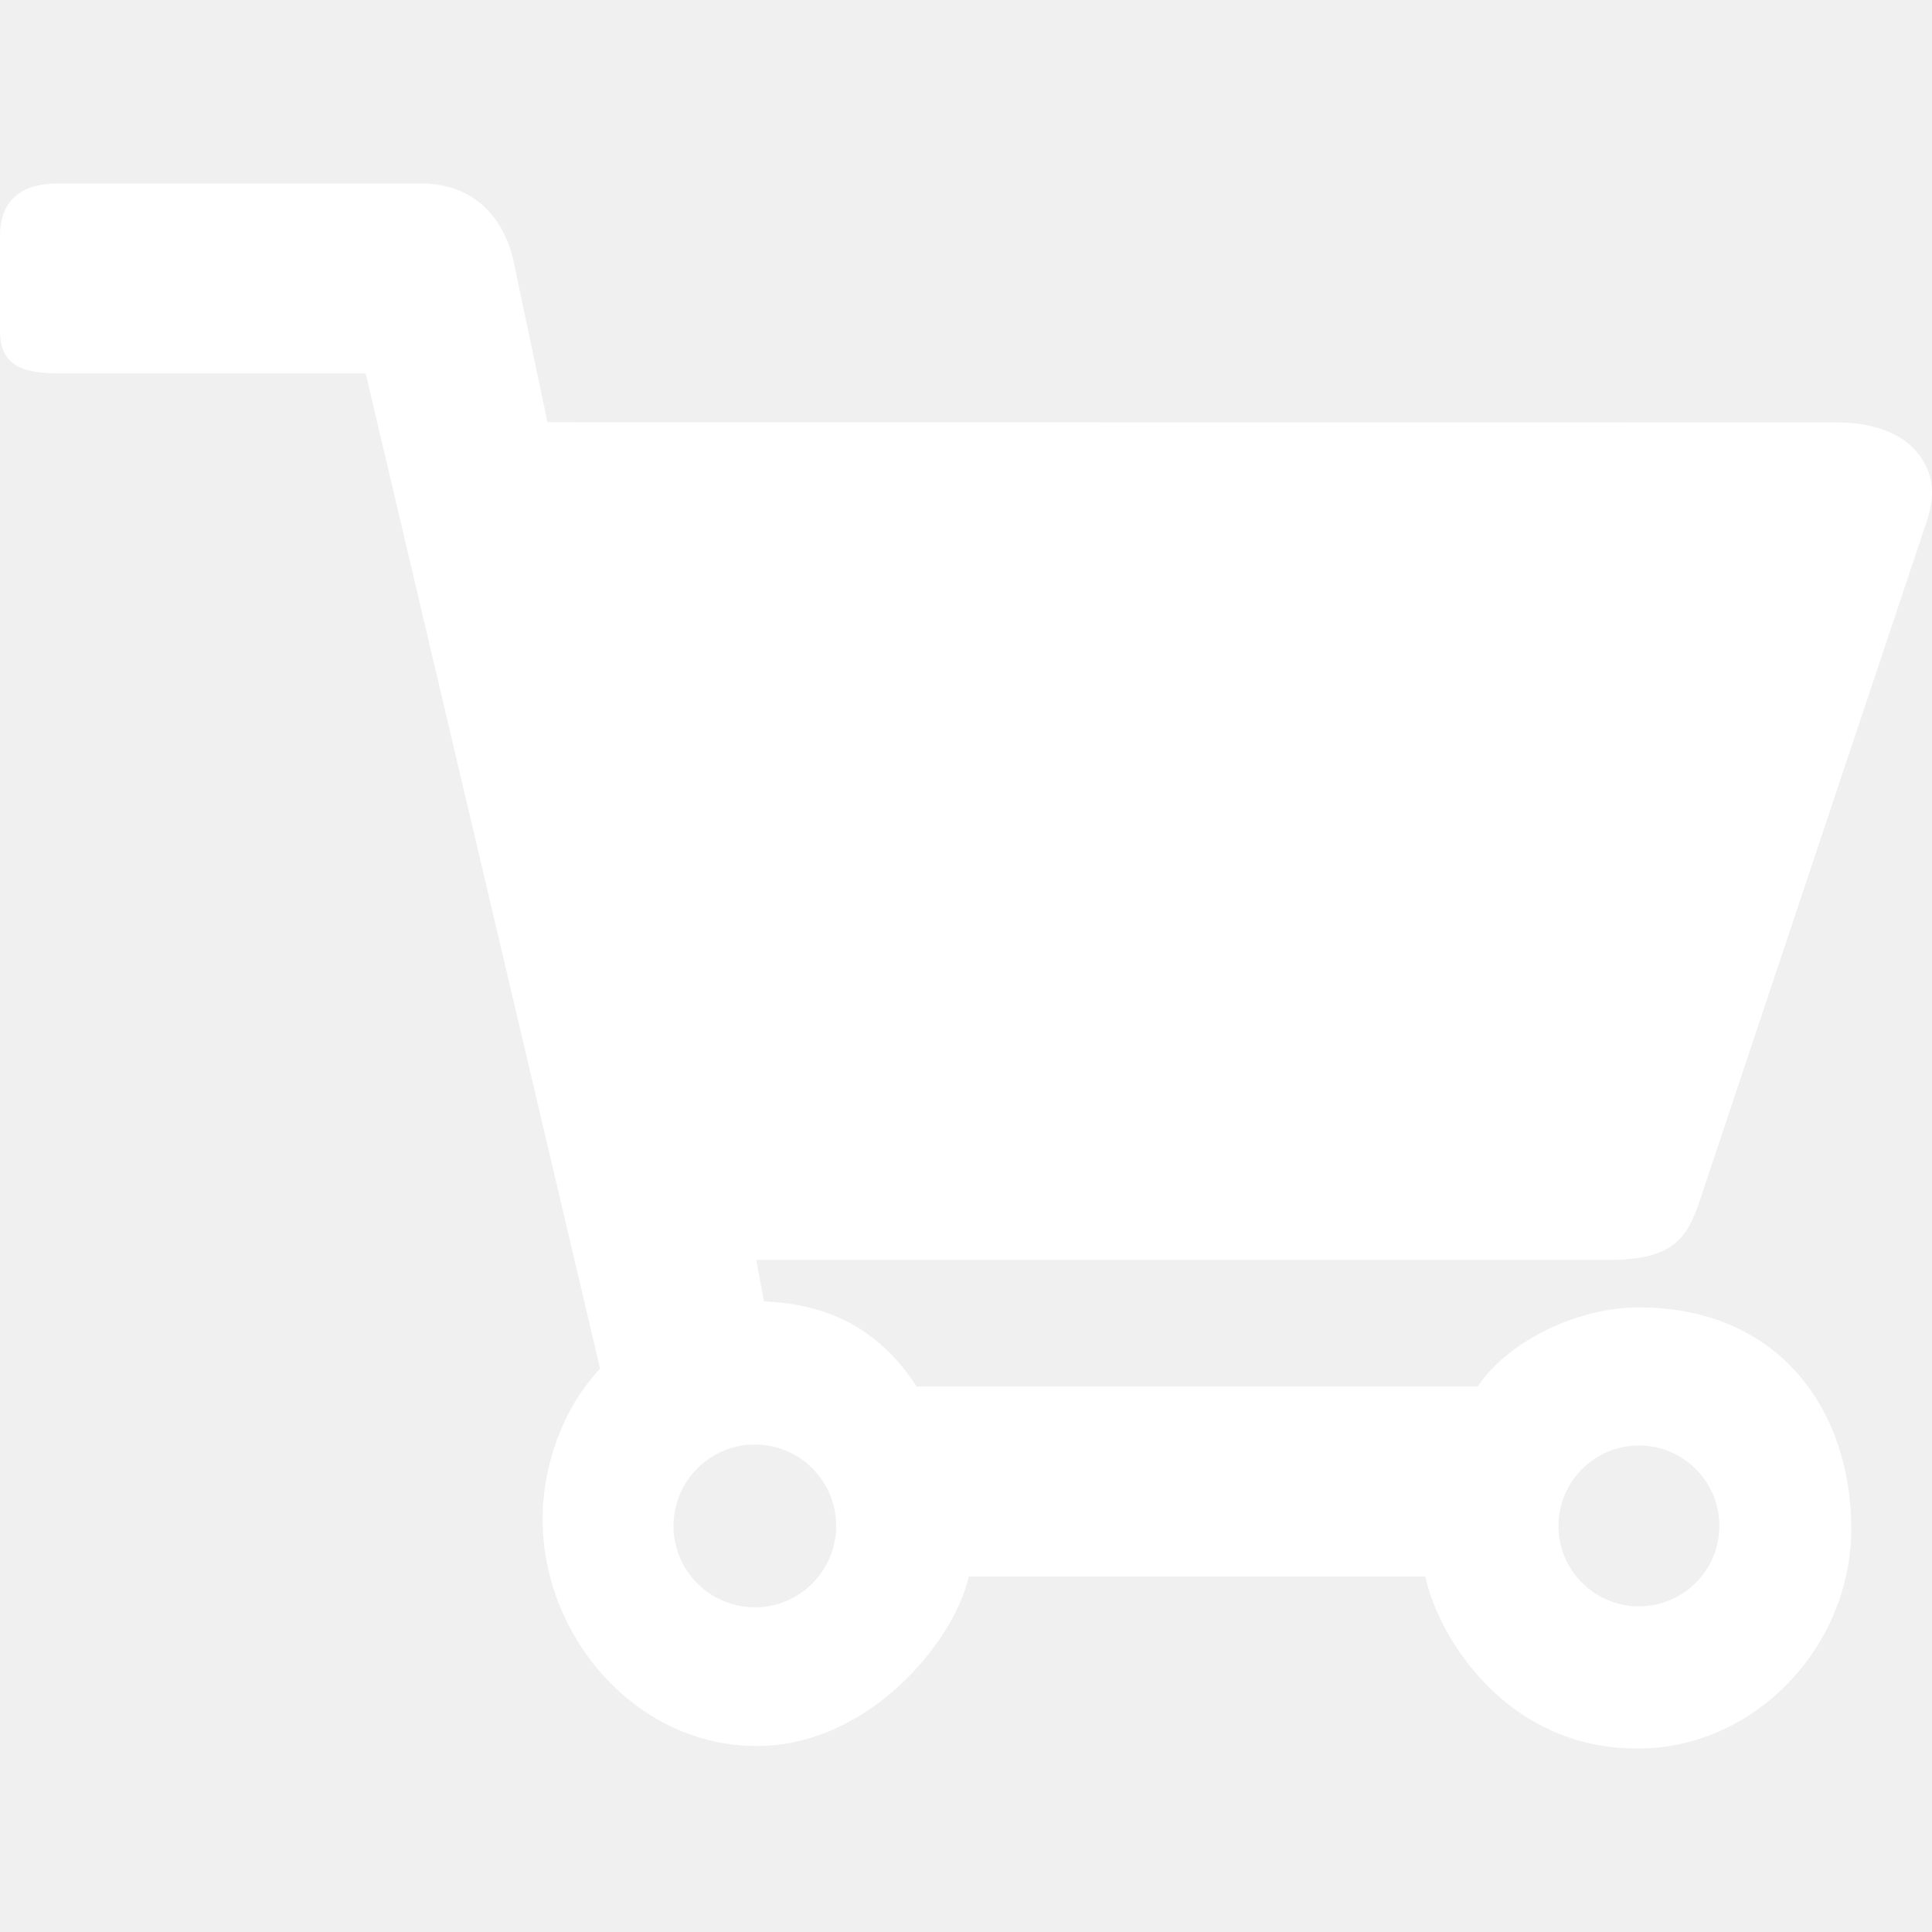
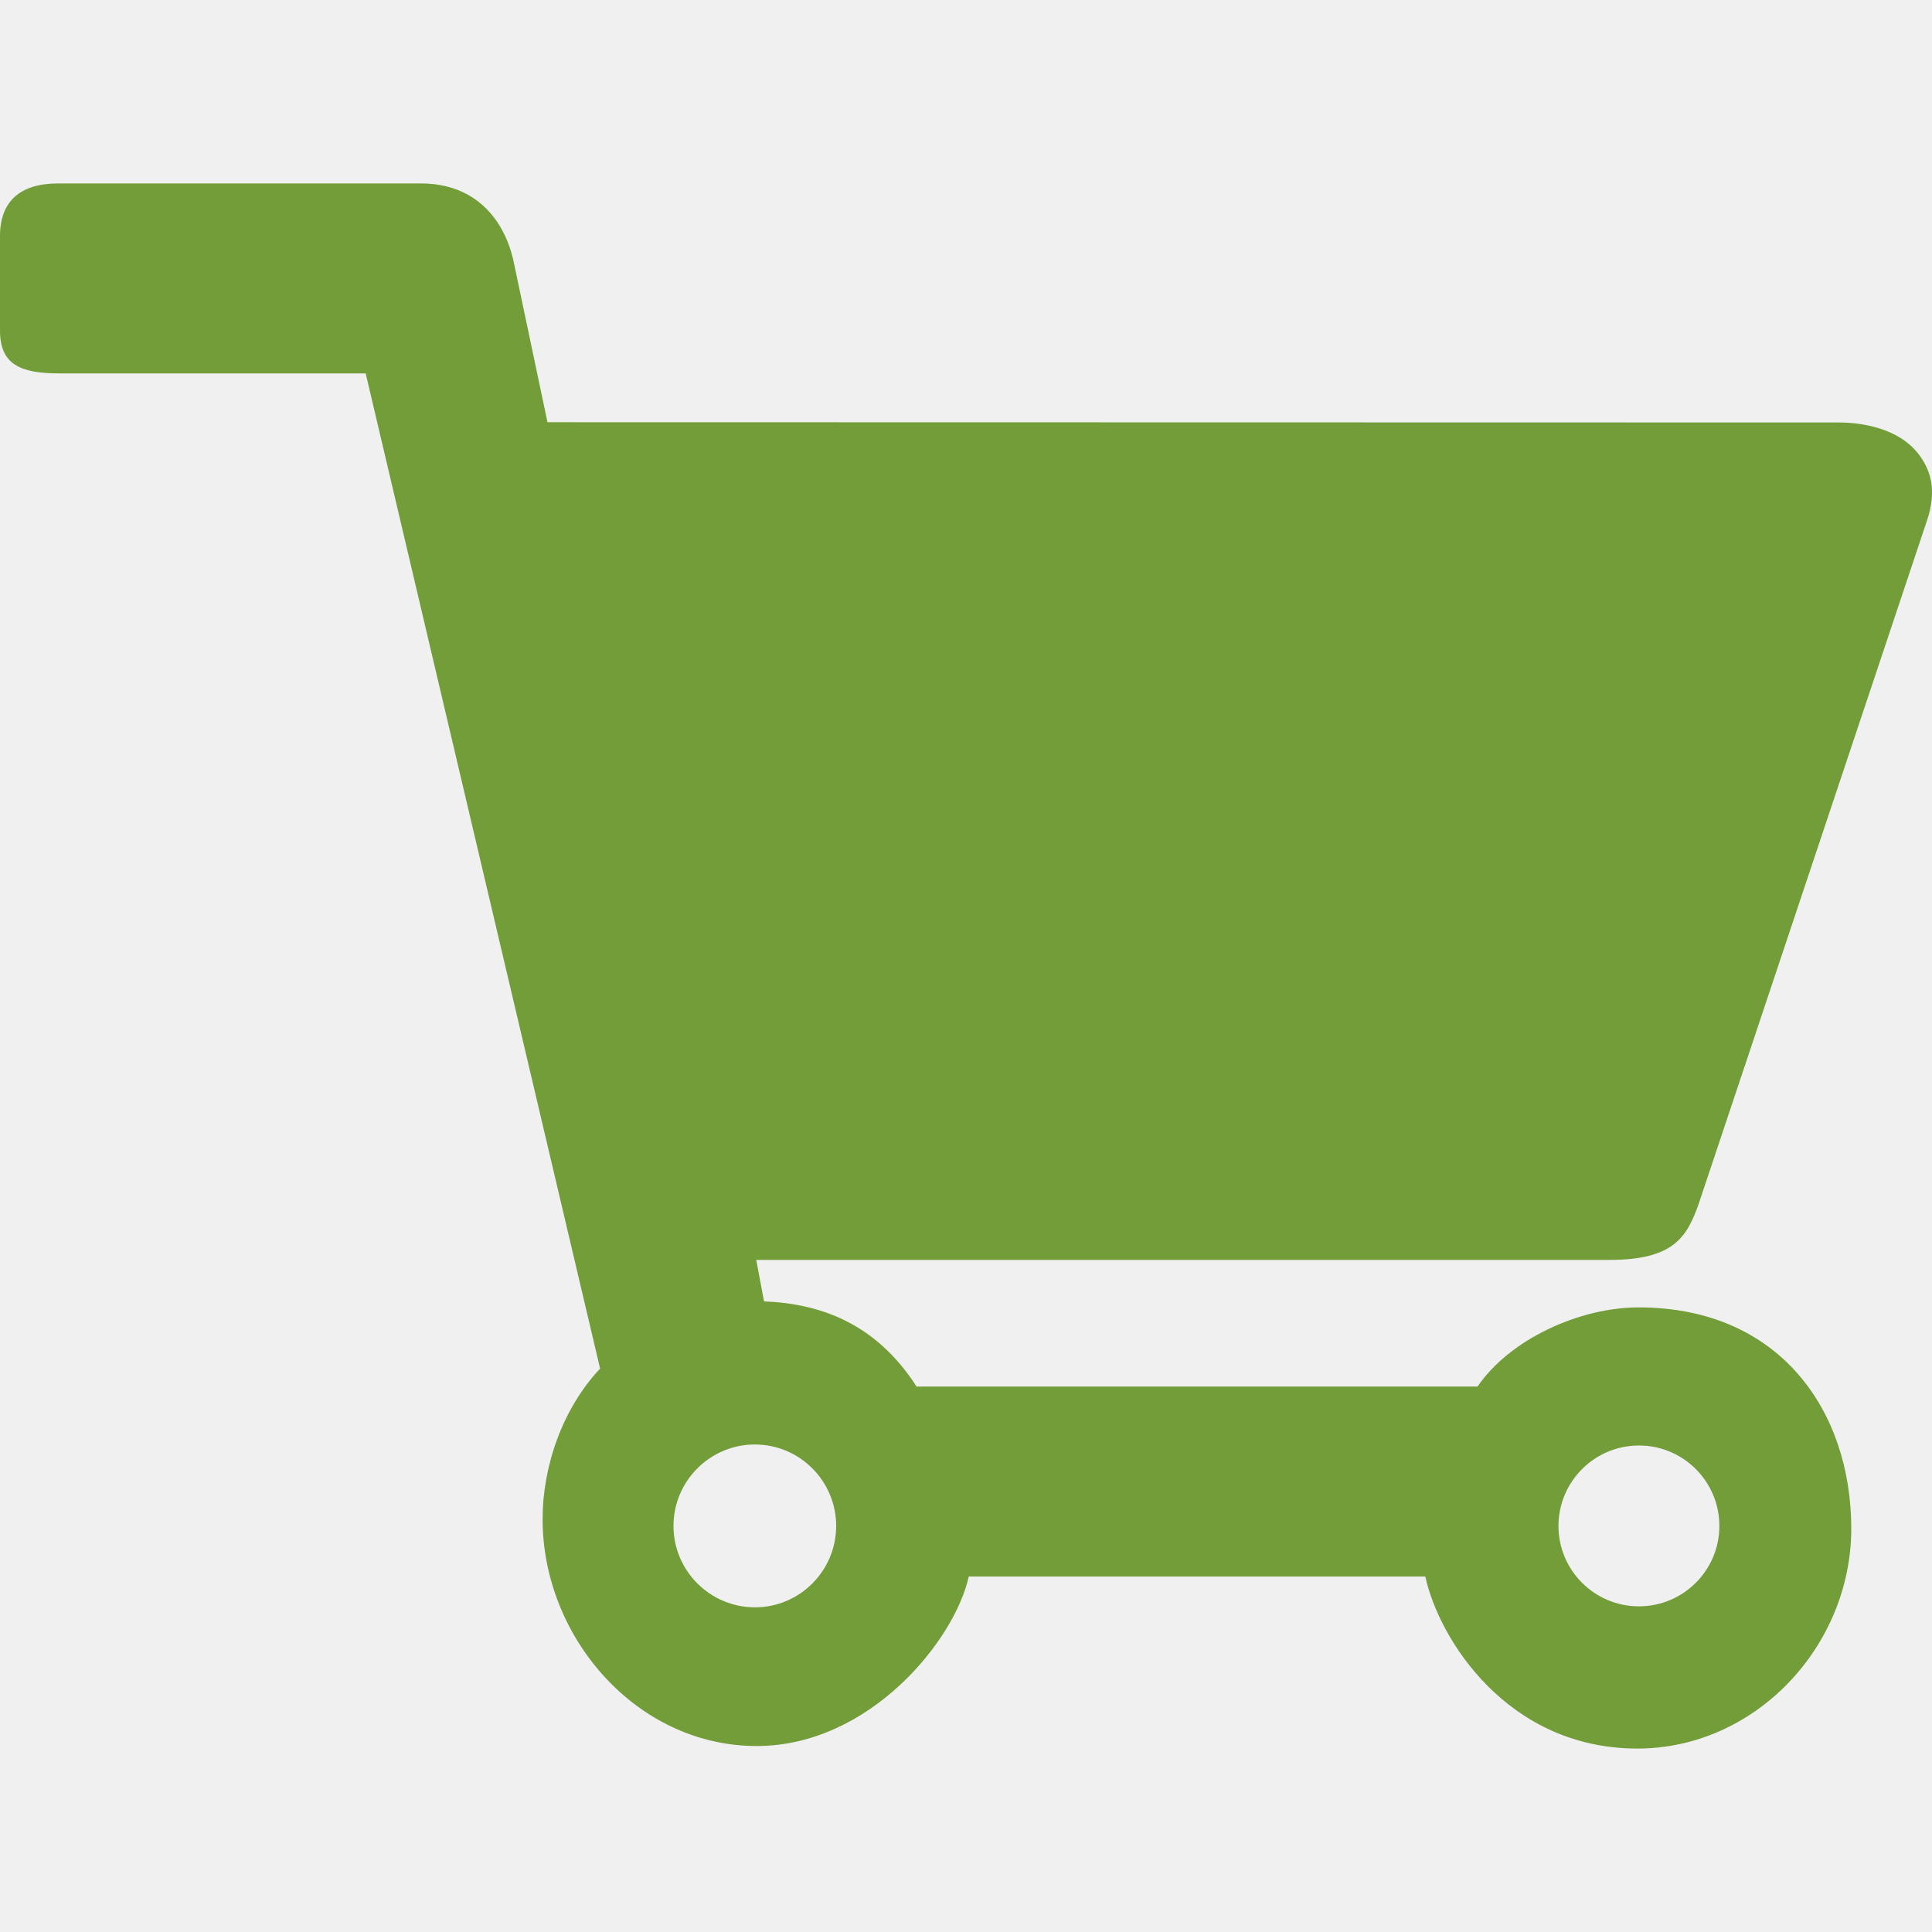
<svg xmlns="http://www.w3.org/2000/svg" version="1.1" id="Capa_1" x="0px" y="0px" viewBox="0 0 30.511 30.511" style="enable-background:new 0 0 30.511 30.511;" xml:space="preserve" width="512px" height="512px" class="">
  <g>
    <g>
-       <path d="M26.818,19.037l3.607-10.796c0.181-0.519,0.044-0.831-0.102-1.037   c-0.374-0.527-1.143-0.532-1.292-0.532L8.646,6.668L8.102,4.087c-0.147-0.609-0.581-1.19-1.456-1.19H0.917   C0.323,2.897,0,3.175,0,3.73v1.49c0,0.537,0.322,0.677,0.938,0.677h4.837l3.702,15.717c-0.588,0.623-0.908,1.531-0.908,2.378   c0,1.864,1.484,3.582,3.38,3.582c1.79,0,3.132-1.677,3.35-2.677h7.21c0.218,1,1.305,2.717,3.349,2.717   c1.863,0,3.378-1.614,3.378-3.475c0-1.851-1.125-3.492-3.359-3.492c-0.929,0-2.031,0.5-2.543,1.25h-8.859   c-0.643-1-1.521-1.31-2.409-1.345l-0.123-0.655h13.479C26.438,19.897,26.638,19.527,26.818,19.037z M25.883,22.828   c0.701,0,1.27,0.569,1.27,1.27s-0.569,1.27-1.27,1.27s-1.271-0.568-1.271-1.27C24.613,23.397,25.182,22.828,25.883,22.828z    M13.205,24.098c0,0.709-0.576,1.286-1.283,1.286c-0.709-0.002-1.286-0.577-1.286-1.286s0.577-1.286,1.286-1.286   C12.629,22.812,13.205,23.389,13.205,24.098z" data-original="#010002" class="active-path" data-old_color="#FB0434" fill="#ffffff" />
+       <path d="M26.818,19.037l3.607-10.796c0.181-0.519,0.044-0.831-0.102-1.037   c-0.374-0.527-1.143-0.532-1.292-0.532L8.646,6.668L8.102,4.087c-0.147-0.609-0.581-1.19-1.456-1.19H0.917   C0.323,2.897,0,3.175,0,3.73v1.49c0,0.537,0.322,0.677,0.938,0.677h4.837l3.702,15.717c-0.588,0.623-0.908,1.531-0.908,2.378   c0,1.864,1.484,3.582,3.38,3.582c1.79,0,3.132-1.677,3.35-2.677h7.21c0.218,1,1.305,2.717,3.349,2.717   c1.863,0,3.378-1.614,3.378-3.475c0-1.851-1.125-3.492-3.359-3.492c-0.929,0-2.031,0.5-2.543,1.25h-8.859   c-0.643-1-1.521-1.31-2.409-1.345l-0.123-0.655h13.479C26.438,19.897,26.638,19.527,26.818,19.037z M25.883,22.828   c0.701,0,1.27,0.569,1.27,1.27s-0.569,1.27-1.27,1.27s-1.271-0.568-1.271-1.27C24.613,23.397,25.182,22.828,25.883,22.828z    M13.205,24.098c0,0.709-0.576,1.286-1.283,1.286c-0.709-0.002-1.286-0.577-1.286-1.286s0.577-1.286,1.286-1.286   C12.629,22.812,13.205,23.389,13.205,24.098z" data-original="#010002" class="active-path" data-old_color="#FB0434" fill="#729d39" />
    </g>
  </g>
</svg>
